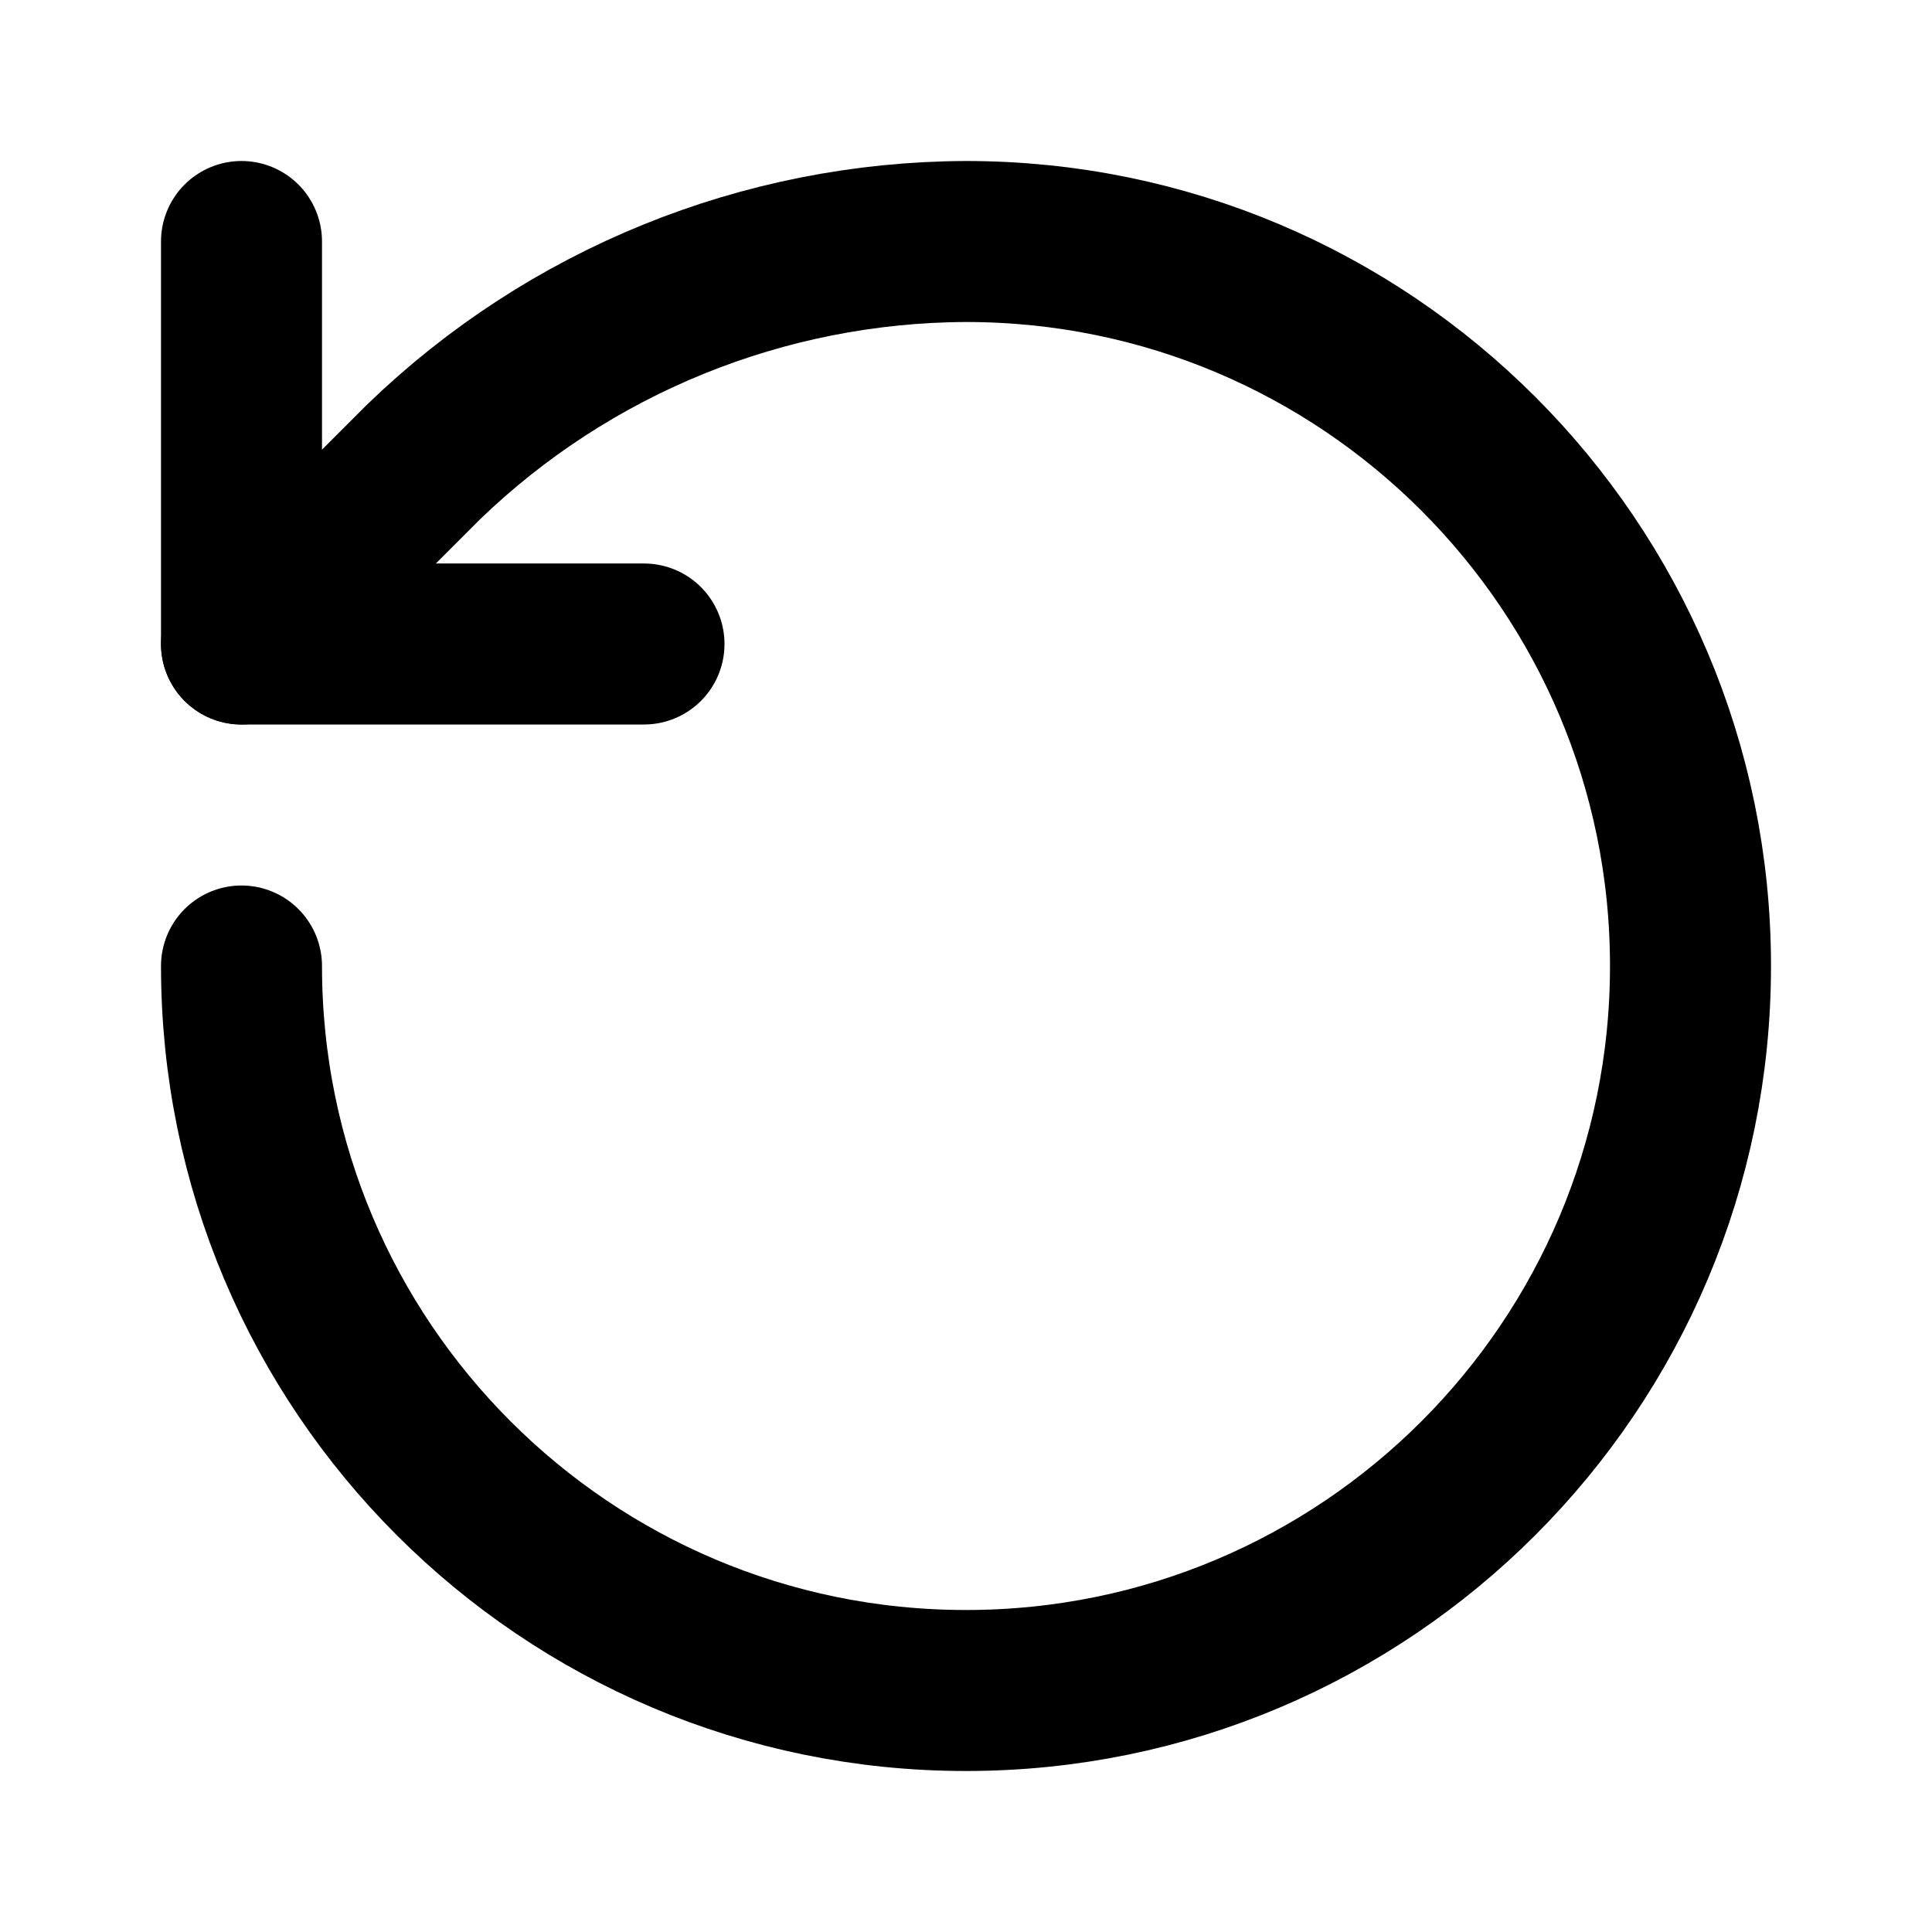
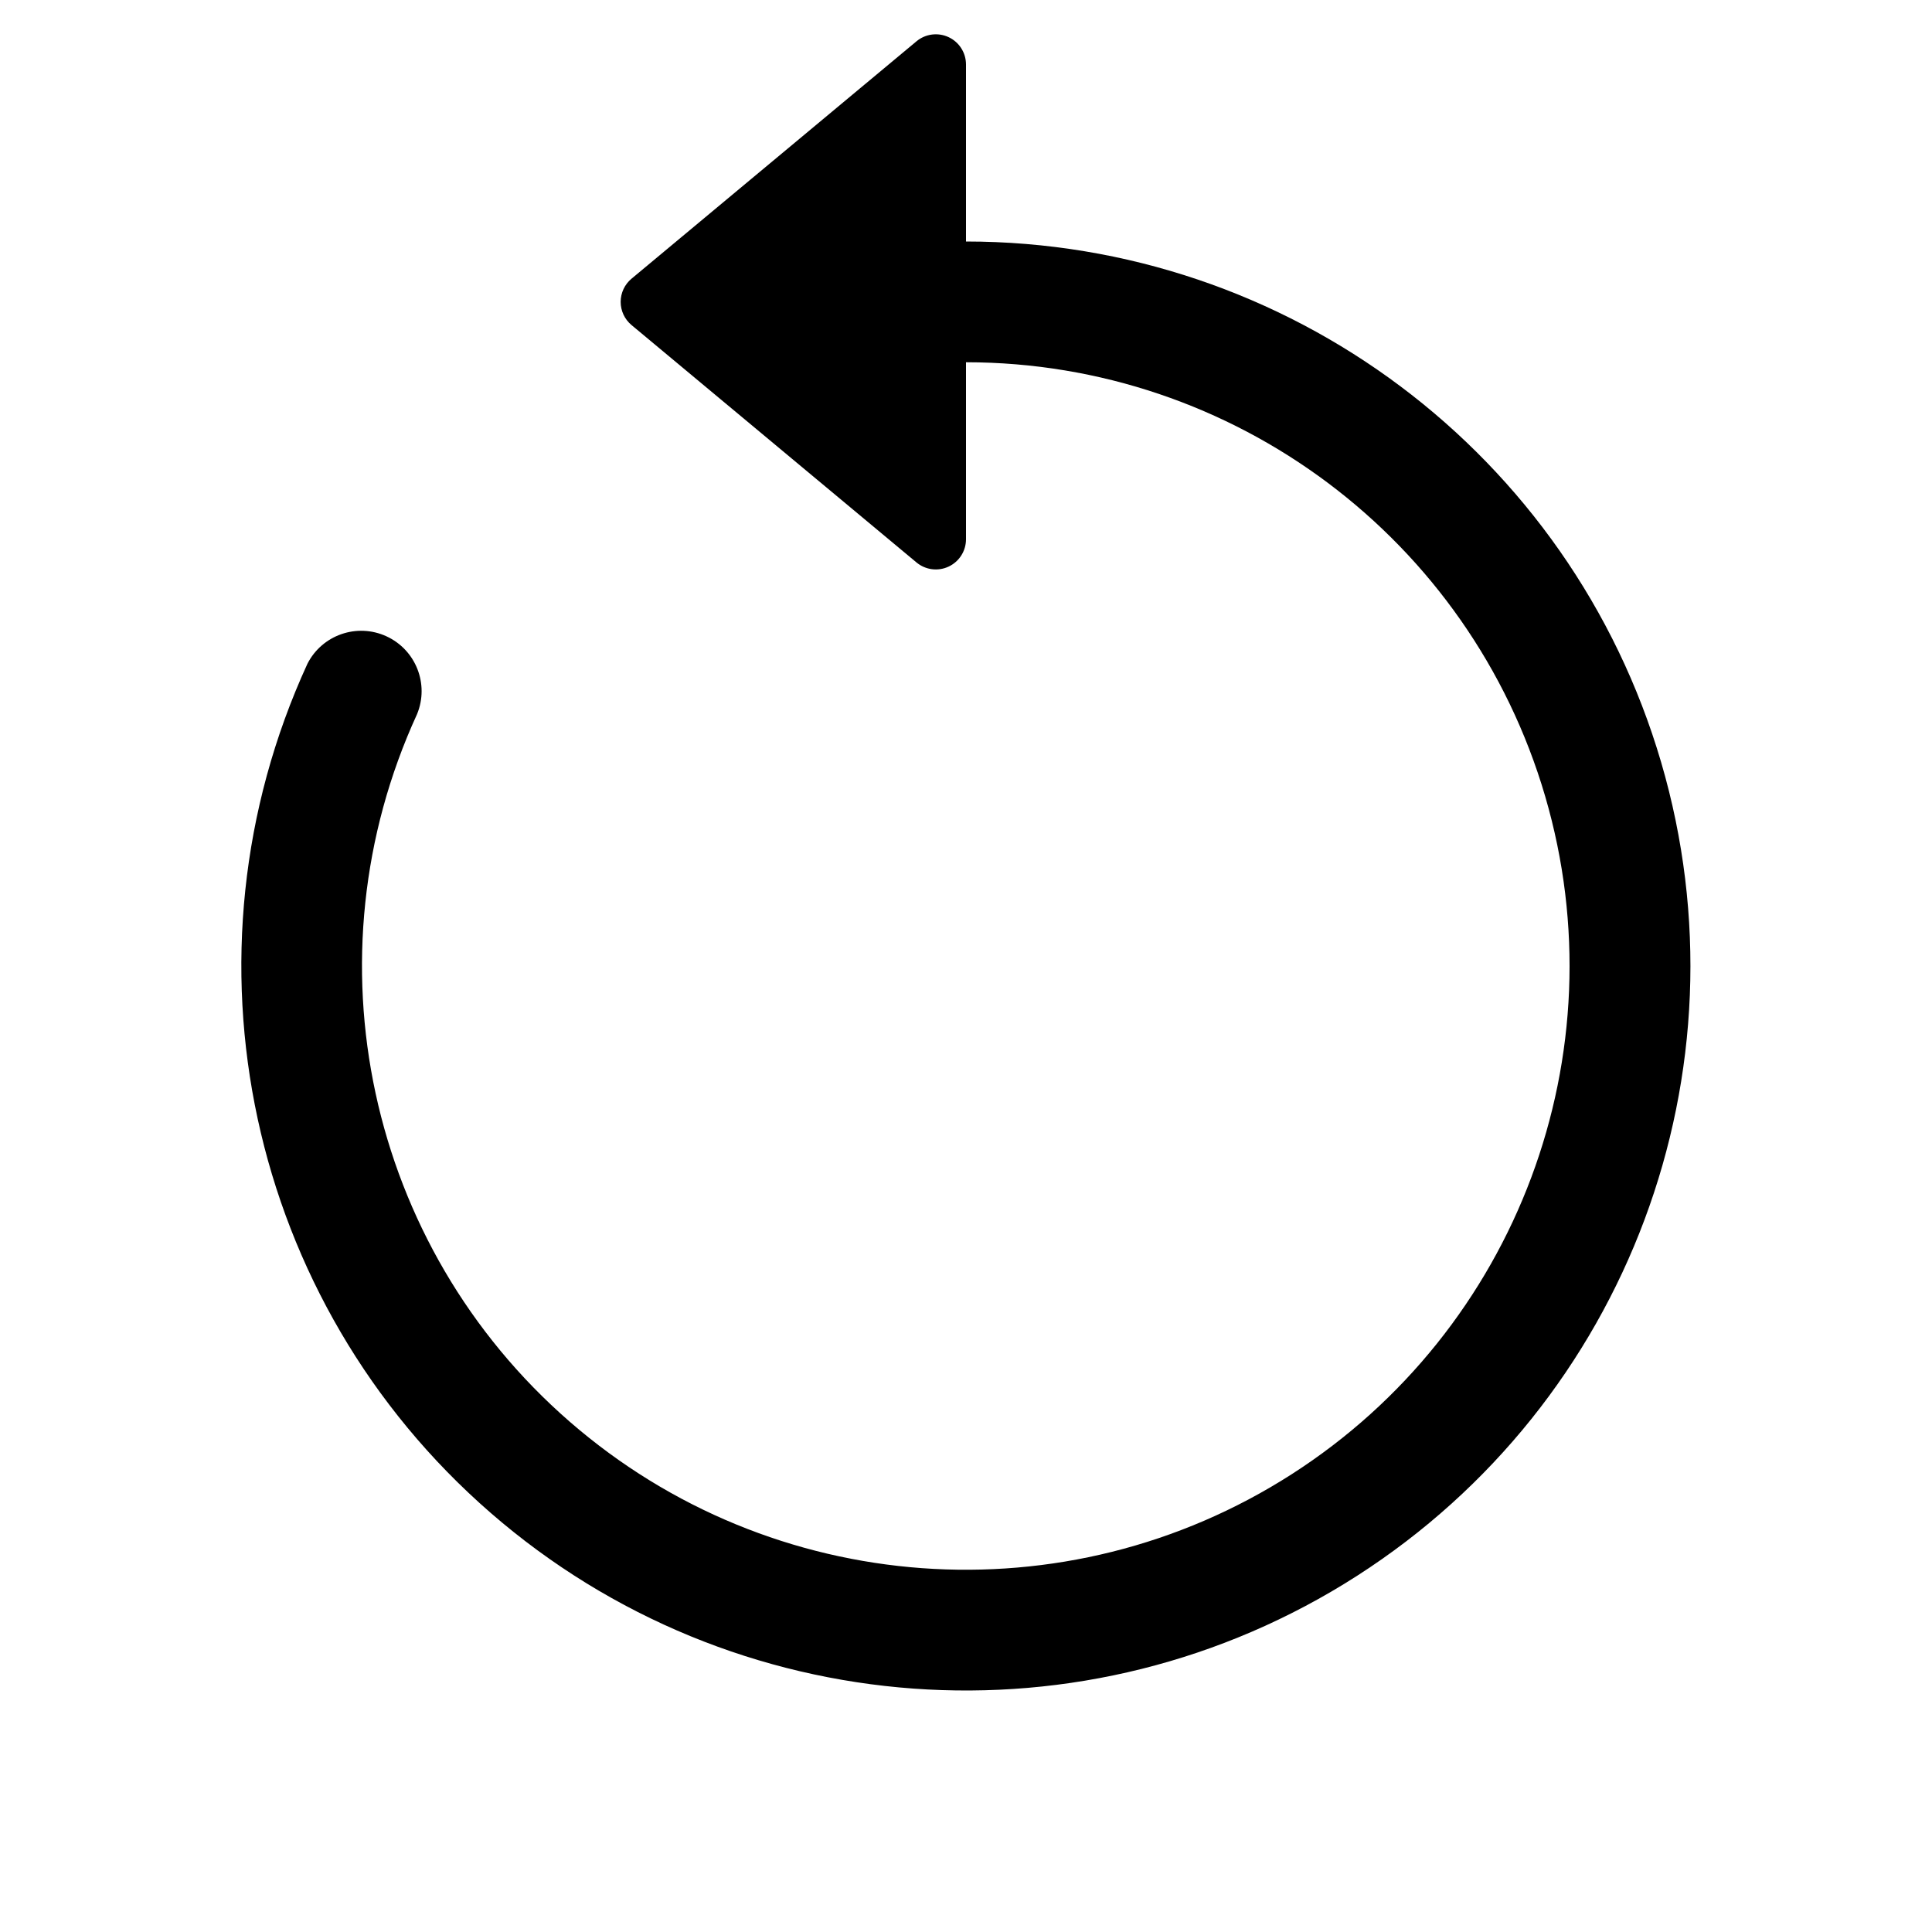
- <svg xmlns="http://www.w3.org/2000/svg" width="24" height="24" viewBox="0 0 24 24" fill="none" stroke="currentColor" stroke-width="2" stroke-linecap="round" stroke-linejoin="round">
-   <path d="M3 12a9 9 0 1 0 9-9 9.75 9.75 0 0 0-6.74 2.74L3 8" />
-   <path d="M3 3v5h5" />
+ <svg xmlns="http://www.w3.org/2000/svg" width="16" height="16" fill="currentColor" class="bi bi-arrow-counterclockwise" viewBox="0 0 16 16">
+   <path fill-rule="evenodd" d="M8 3a5 5 0 1 1-4.546 2.914.5.5 0 0 0-.908-.417A6 6 0 1 0 8 2z" />
+   <path d="M8 4.466V.534a.25.25 0 0 0-.41-.192L5.23 2.308a.25.25 0 0 0 0 .384l2.36 1.966A.25.25 0 0 0 8 4.466" />
</svg>
